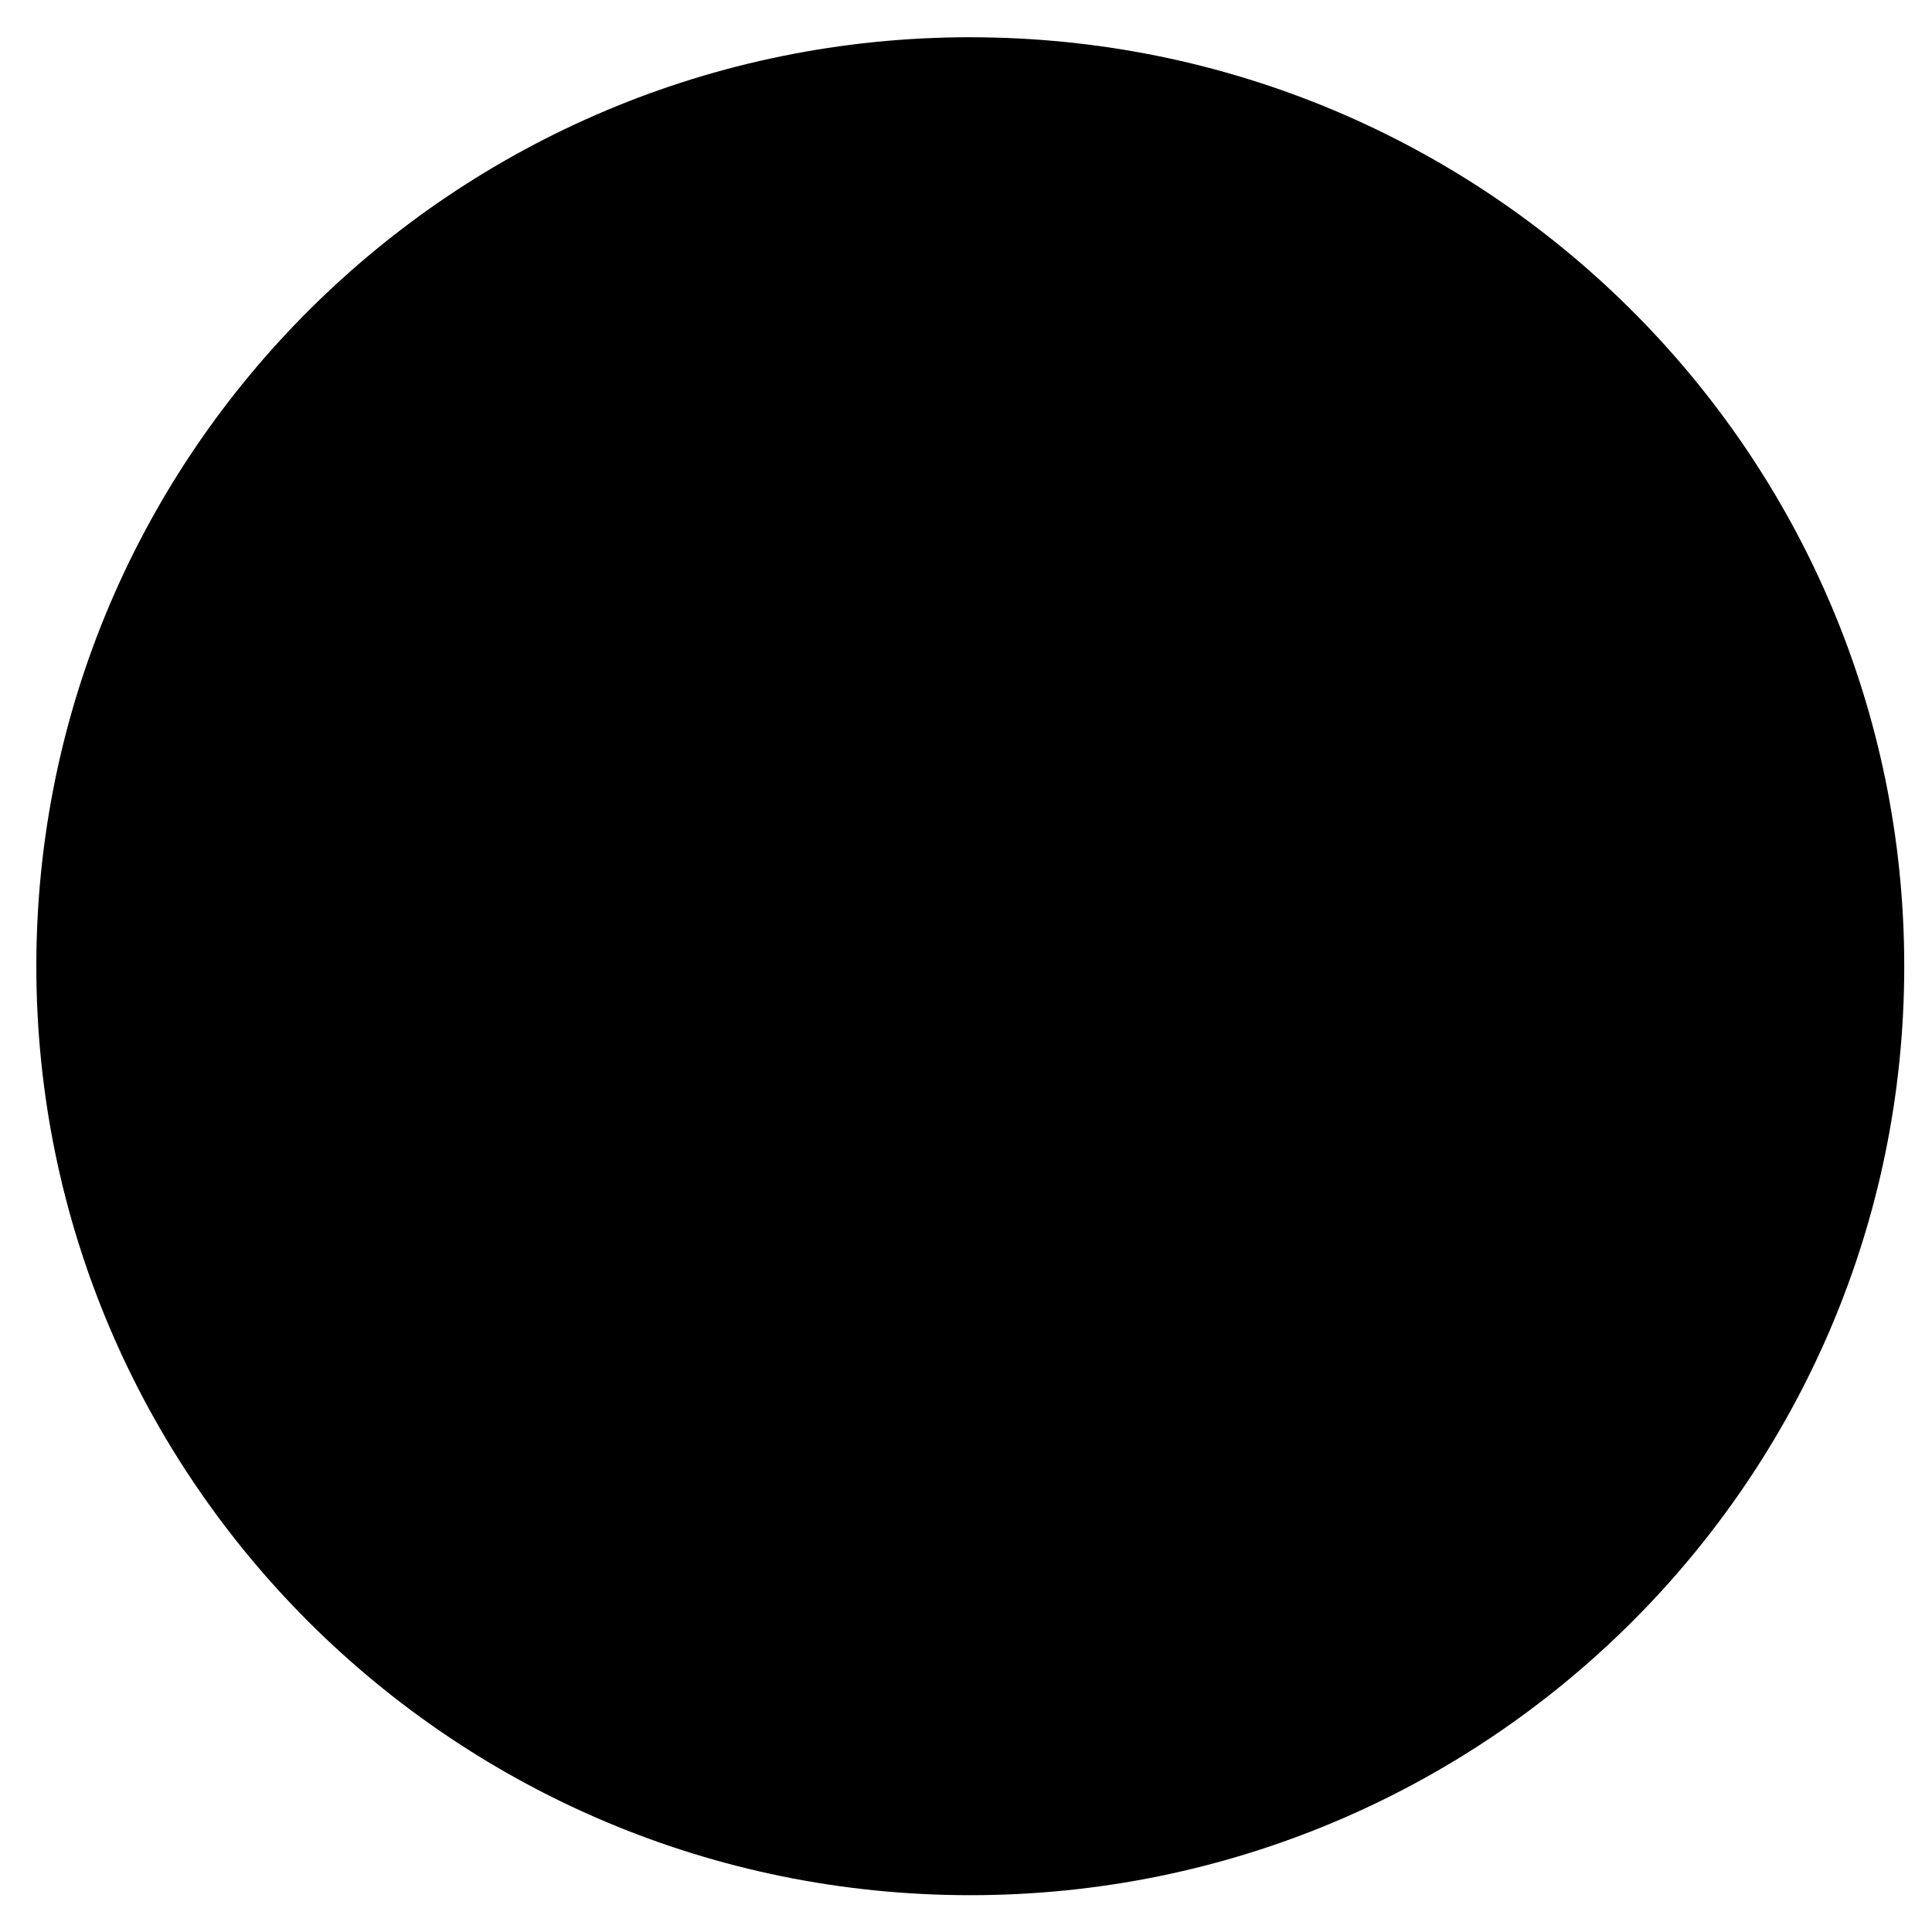
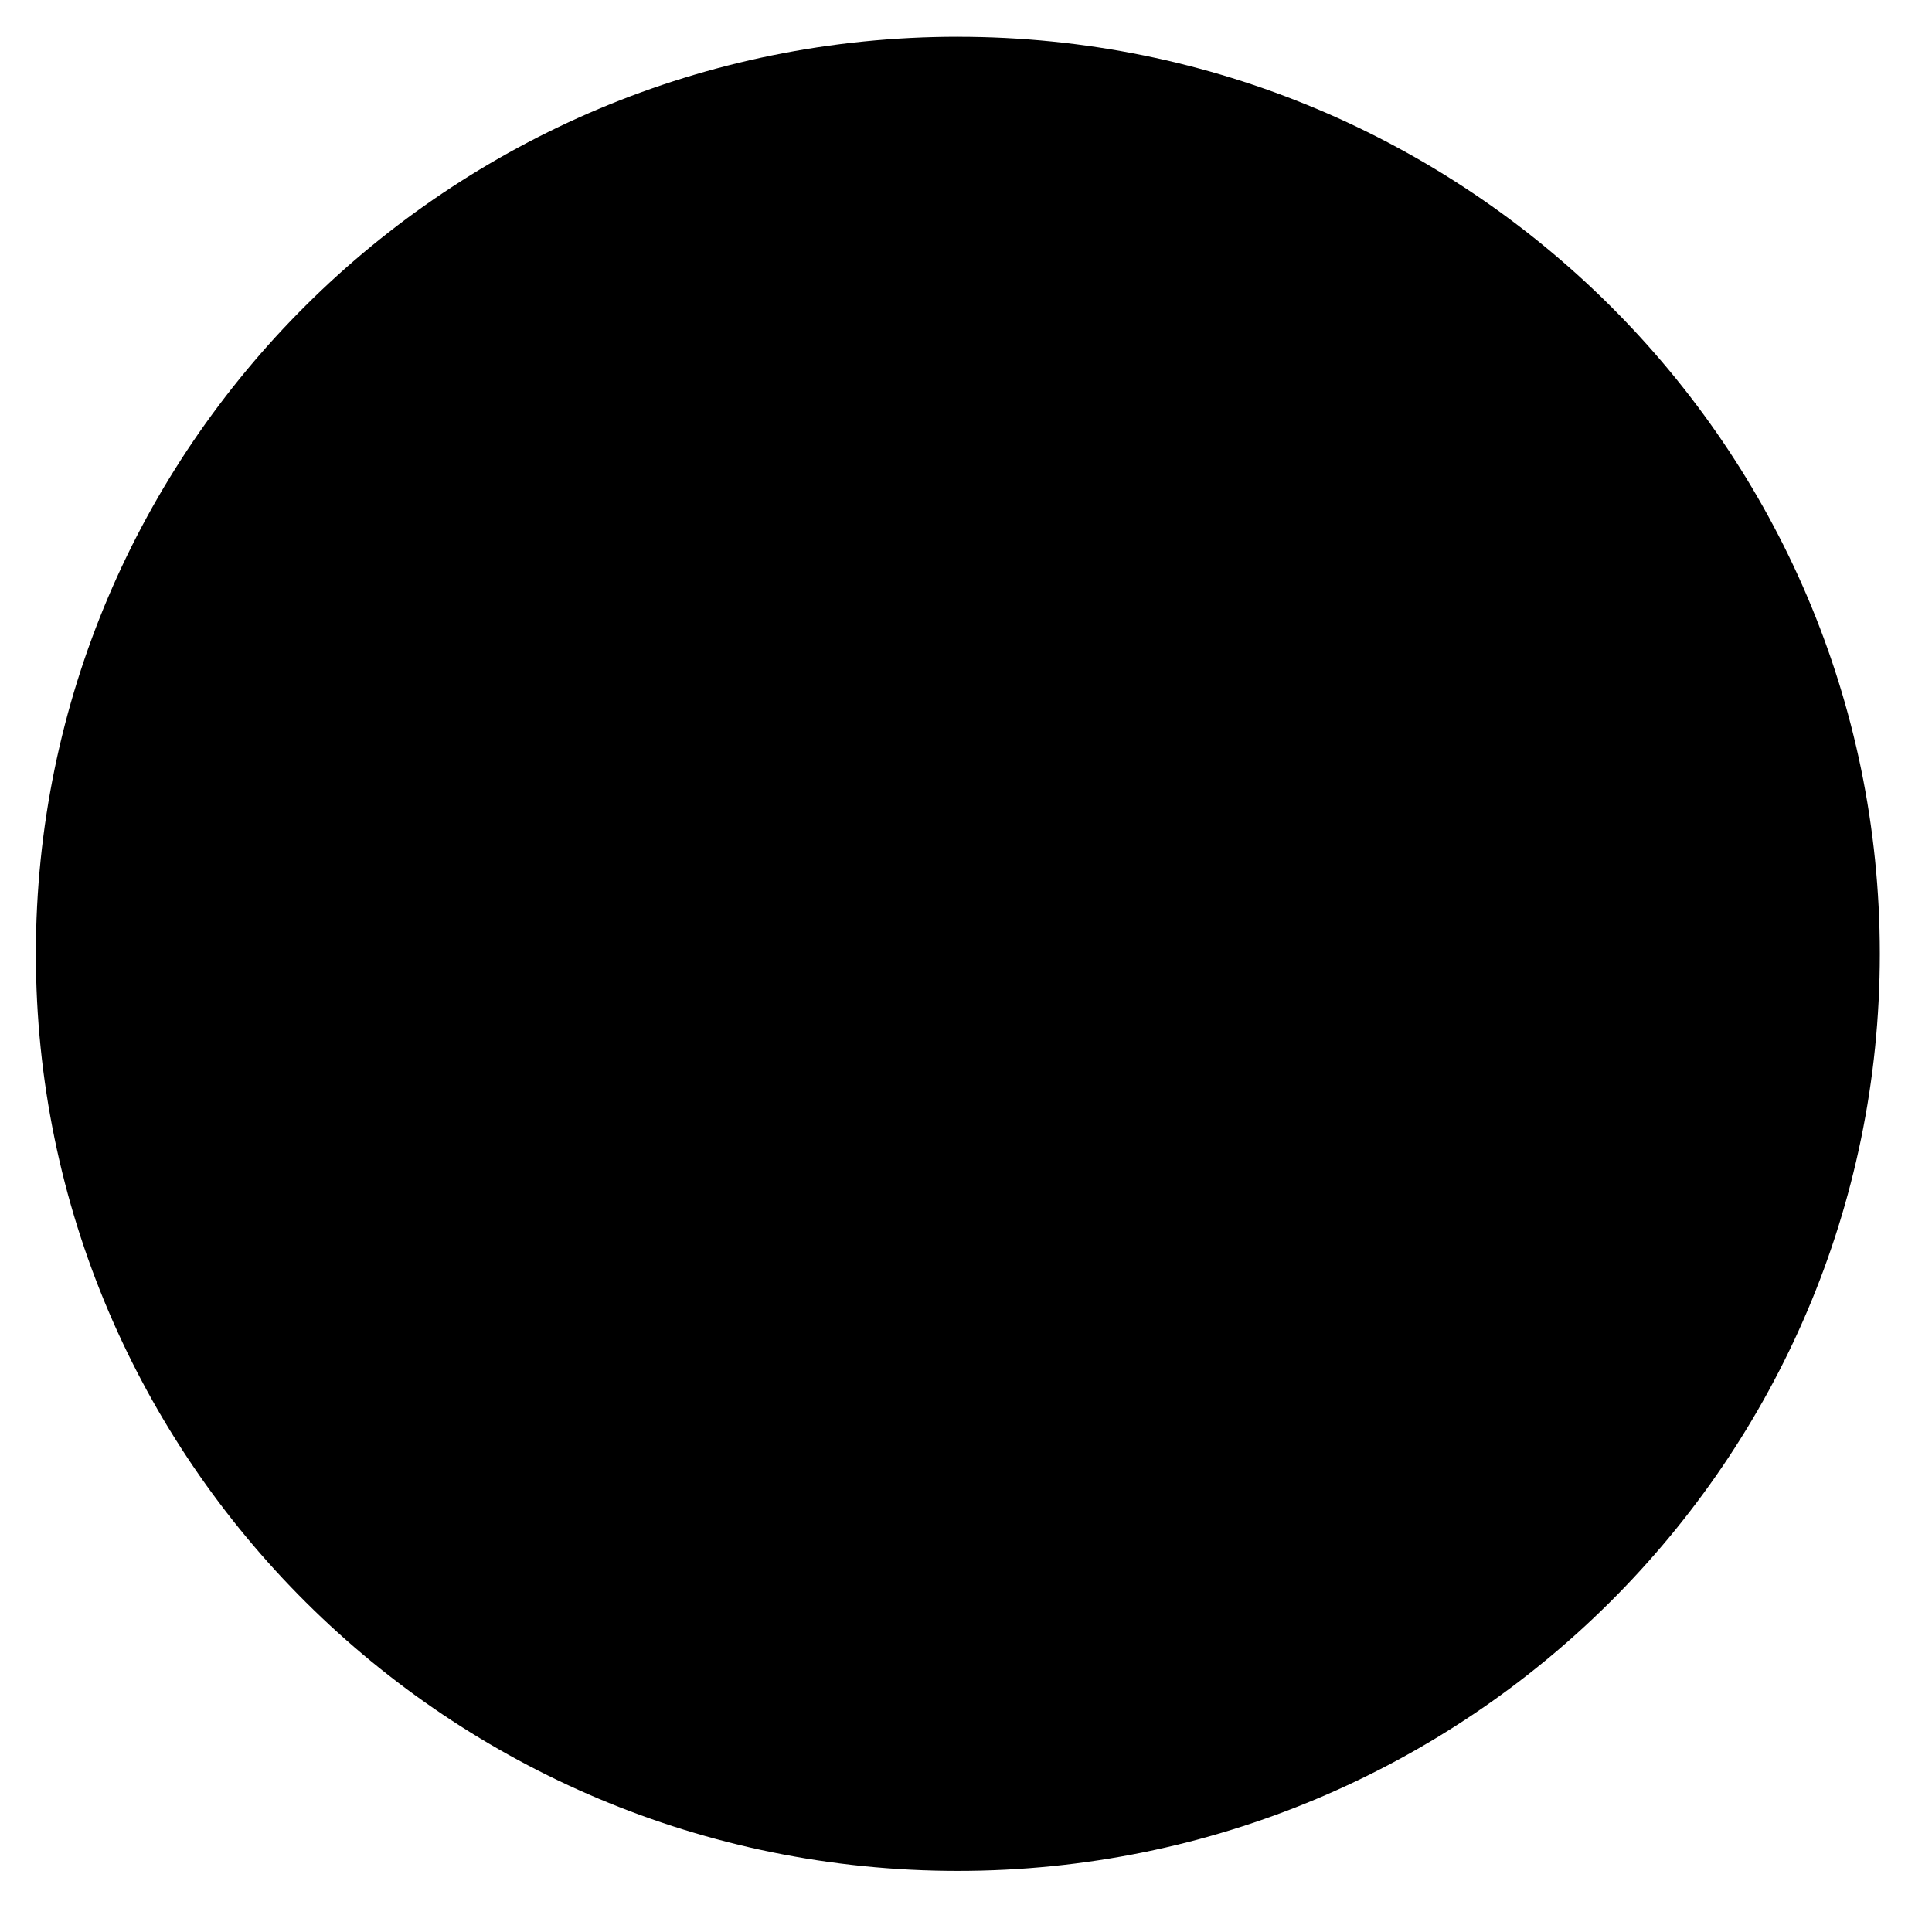
- <svg xmlns="http://www.w3.org/2000/svg" viewBox="0 0 77 77">
+ <svg xmlns="http://www.w3.org/2000/svg" viewBox="0 0 78 78">
  <path class="fb-sharing-tags-icon-fill sharing-tags-icon-fill" d="M38.67 1.485c20.558 0 37.224 16.576 37.224 37.024 0 20.45-16.666 37.024-37.224 37.024-20.557 0-37.222-16.575-37.222-37.025S18.113 1.484 38.67 1.484z" />
  <path class="fb-sharing-tags-icon-in sharing-tags-icon-in" d="M33.158 38.535c.11.136.047 1.08.047 1.258l.007 19.93H41.9c.05-5.246 0-10.63 0-15.9 0-.076-.017-5.107.007-5.212.016-.067.018-.06.036-.088.01.002 5.526.046 5.718 0l.098-.03.763-7.272-6.592-.002c-.026-1.073.005-2.178.007-3.256 0-.983-.025-2.198.564-2.738l5.987-.6-.01-7.296c-1.133-.07-2.476-.006-3.632-.006-1.204 0-2.422-.026-3.605.053-2.255.15-4.076.817-5.392 1.933-1.91 3.043-2.648.43-2.662 11.913l-4.365.003.01 7.307 4.328.005z" />
</svg>
